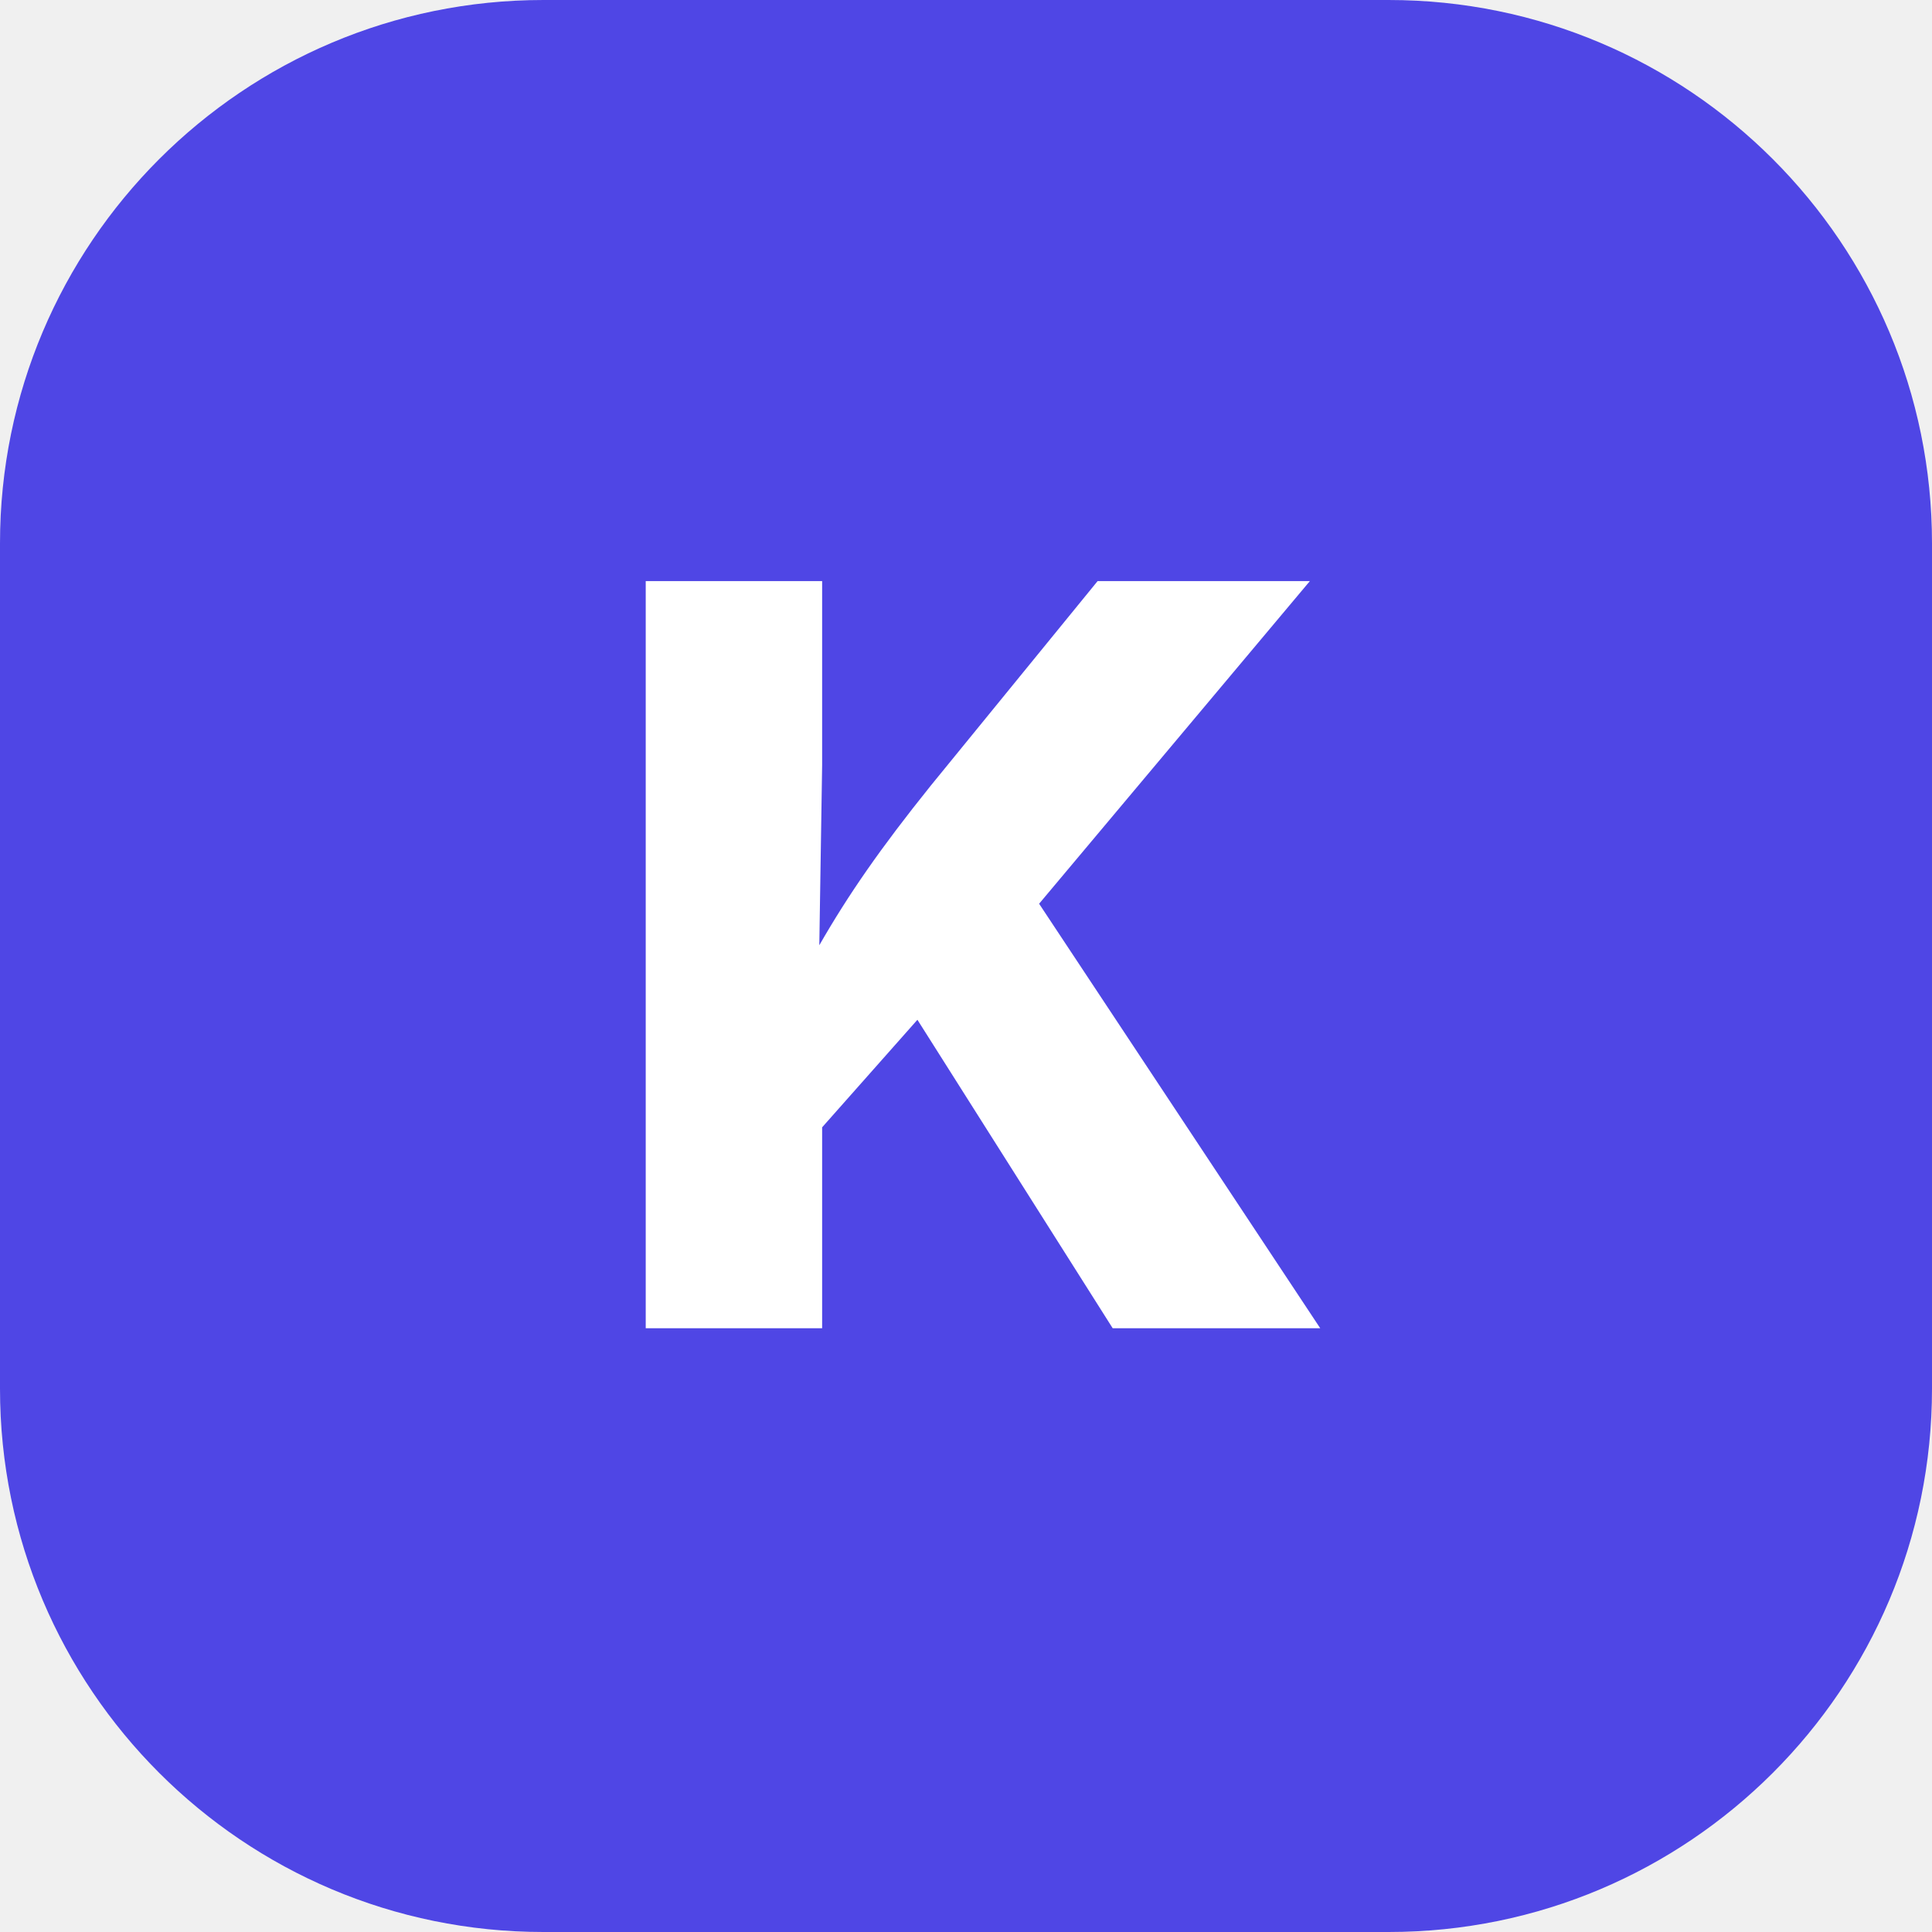
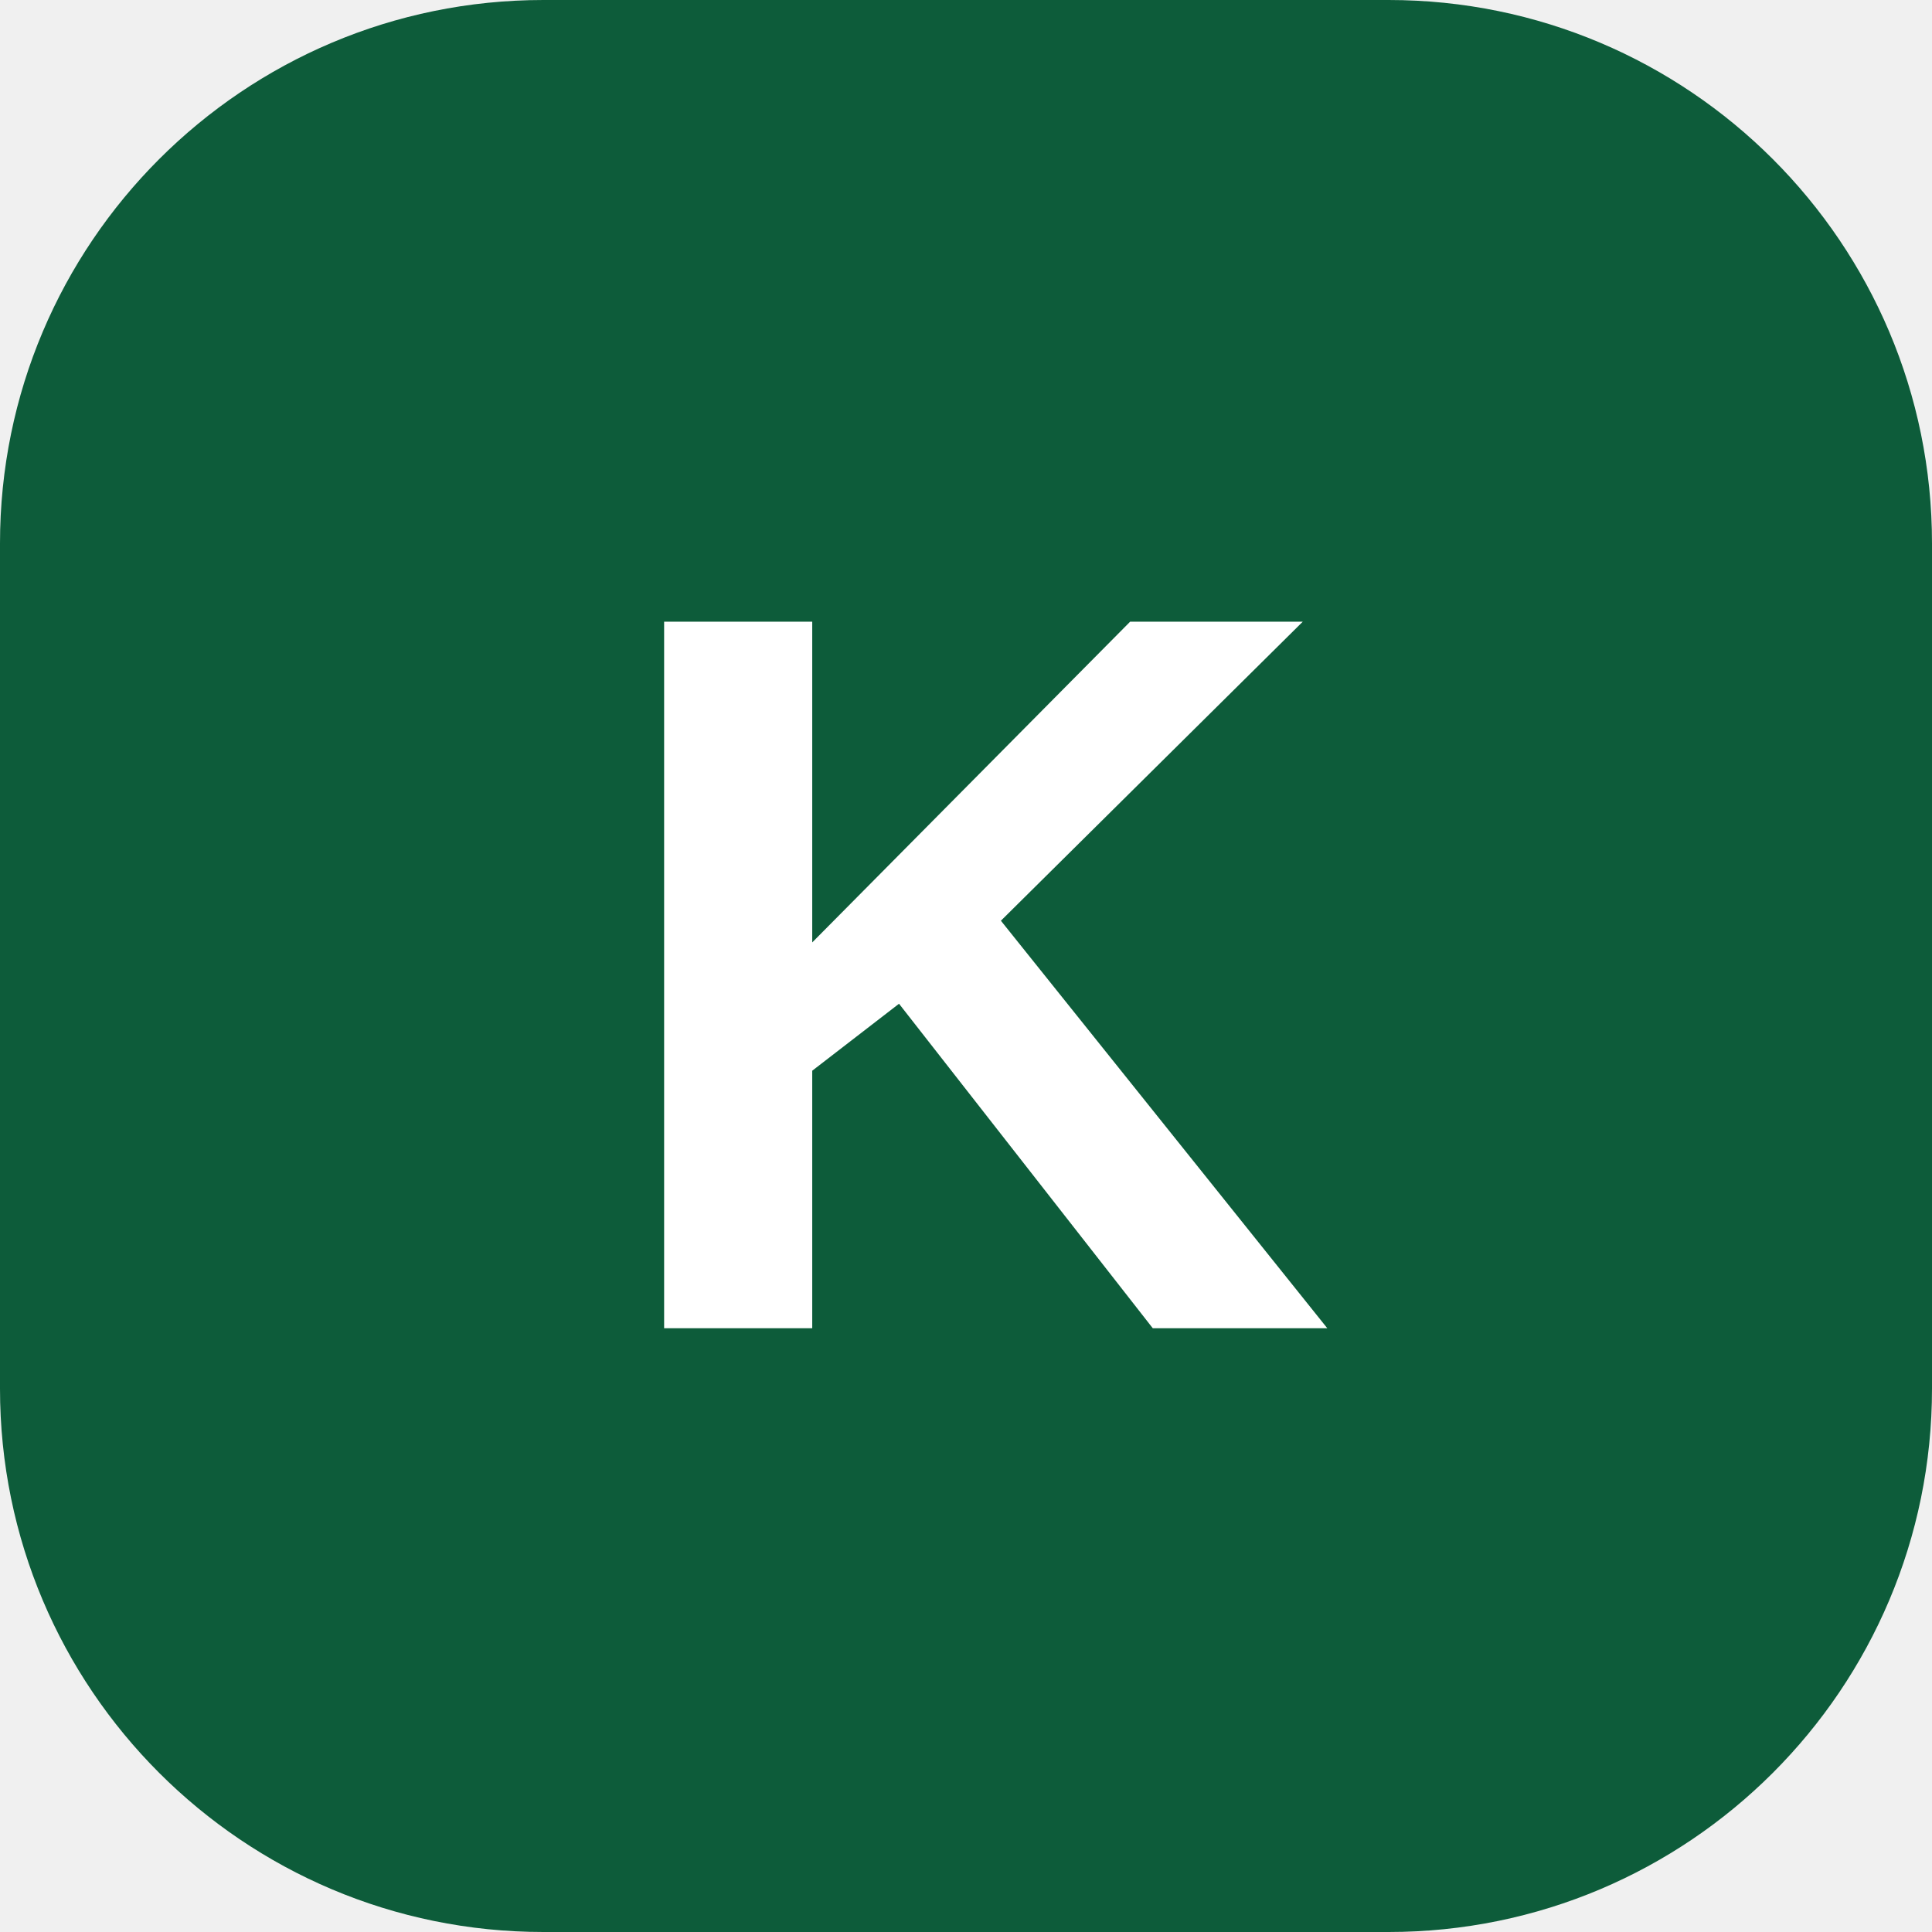
<svg xmlns="http://www.w3.org/2000/svg" viewBox="0 0 32 32">
-   <rect width="32" height="32" rx="9" fill="#4F46E5" />
-   <text x="16" y="22" text-anchor="middle" font-family="Inter,Arial,sans-serif" font-weight="800" font-size="17" fill="#fff">K</text>
+   <rect width="32" height="32" rx="9" fill="#0D5C3A" />
+   <text x="16" y="22" text-anchor="middle" font-family="Plus Jakarta Sans,Arial,sans-serif" font-weight="800" font-size="17" fill="#fff">K</text>
</svg>
